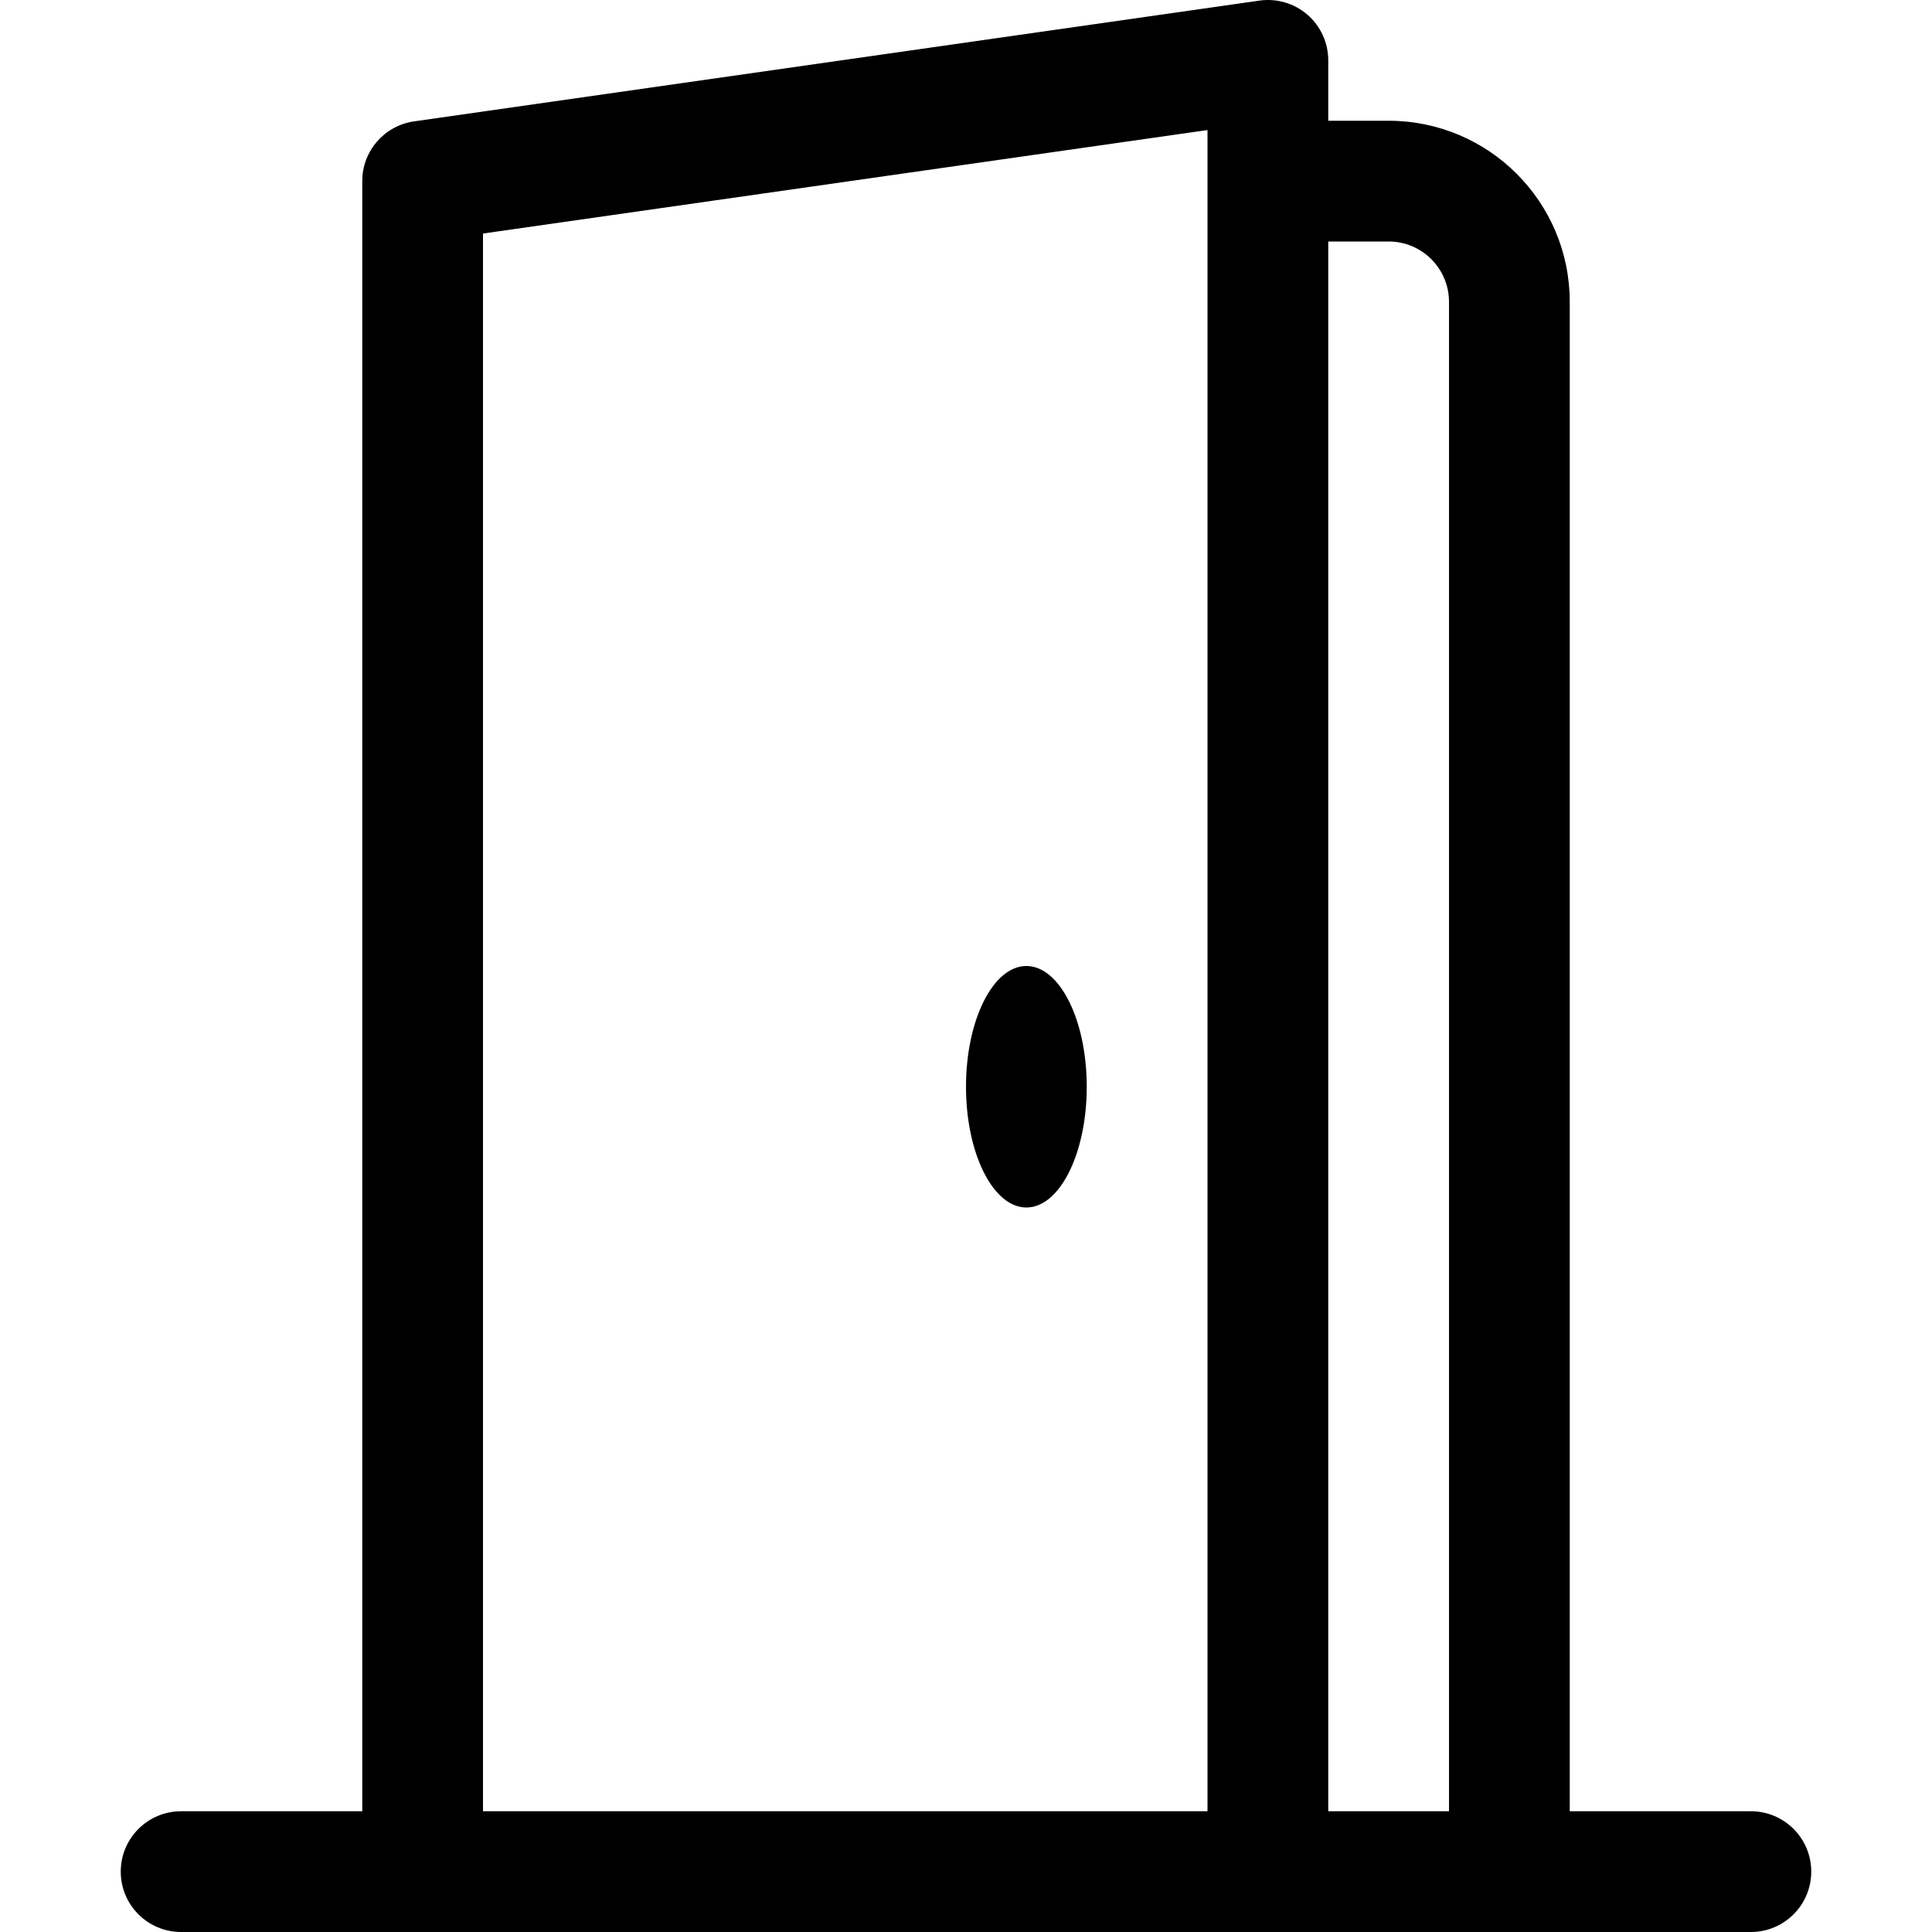
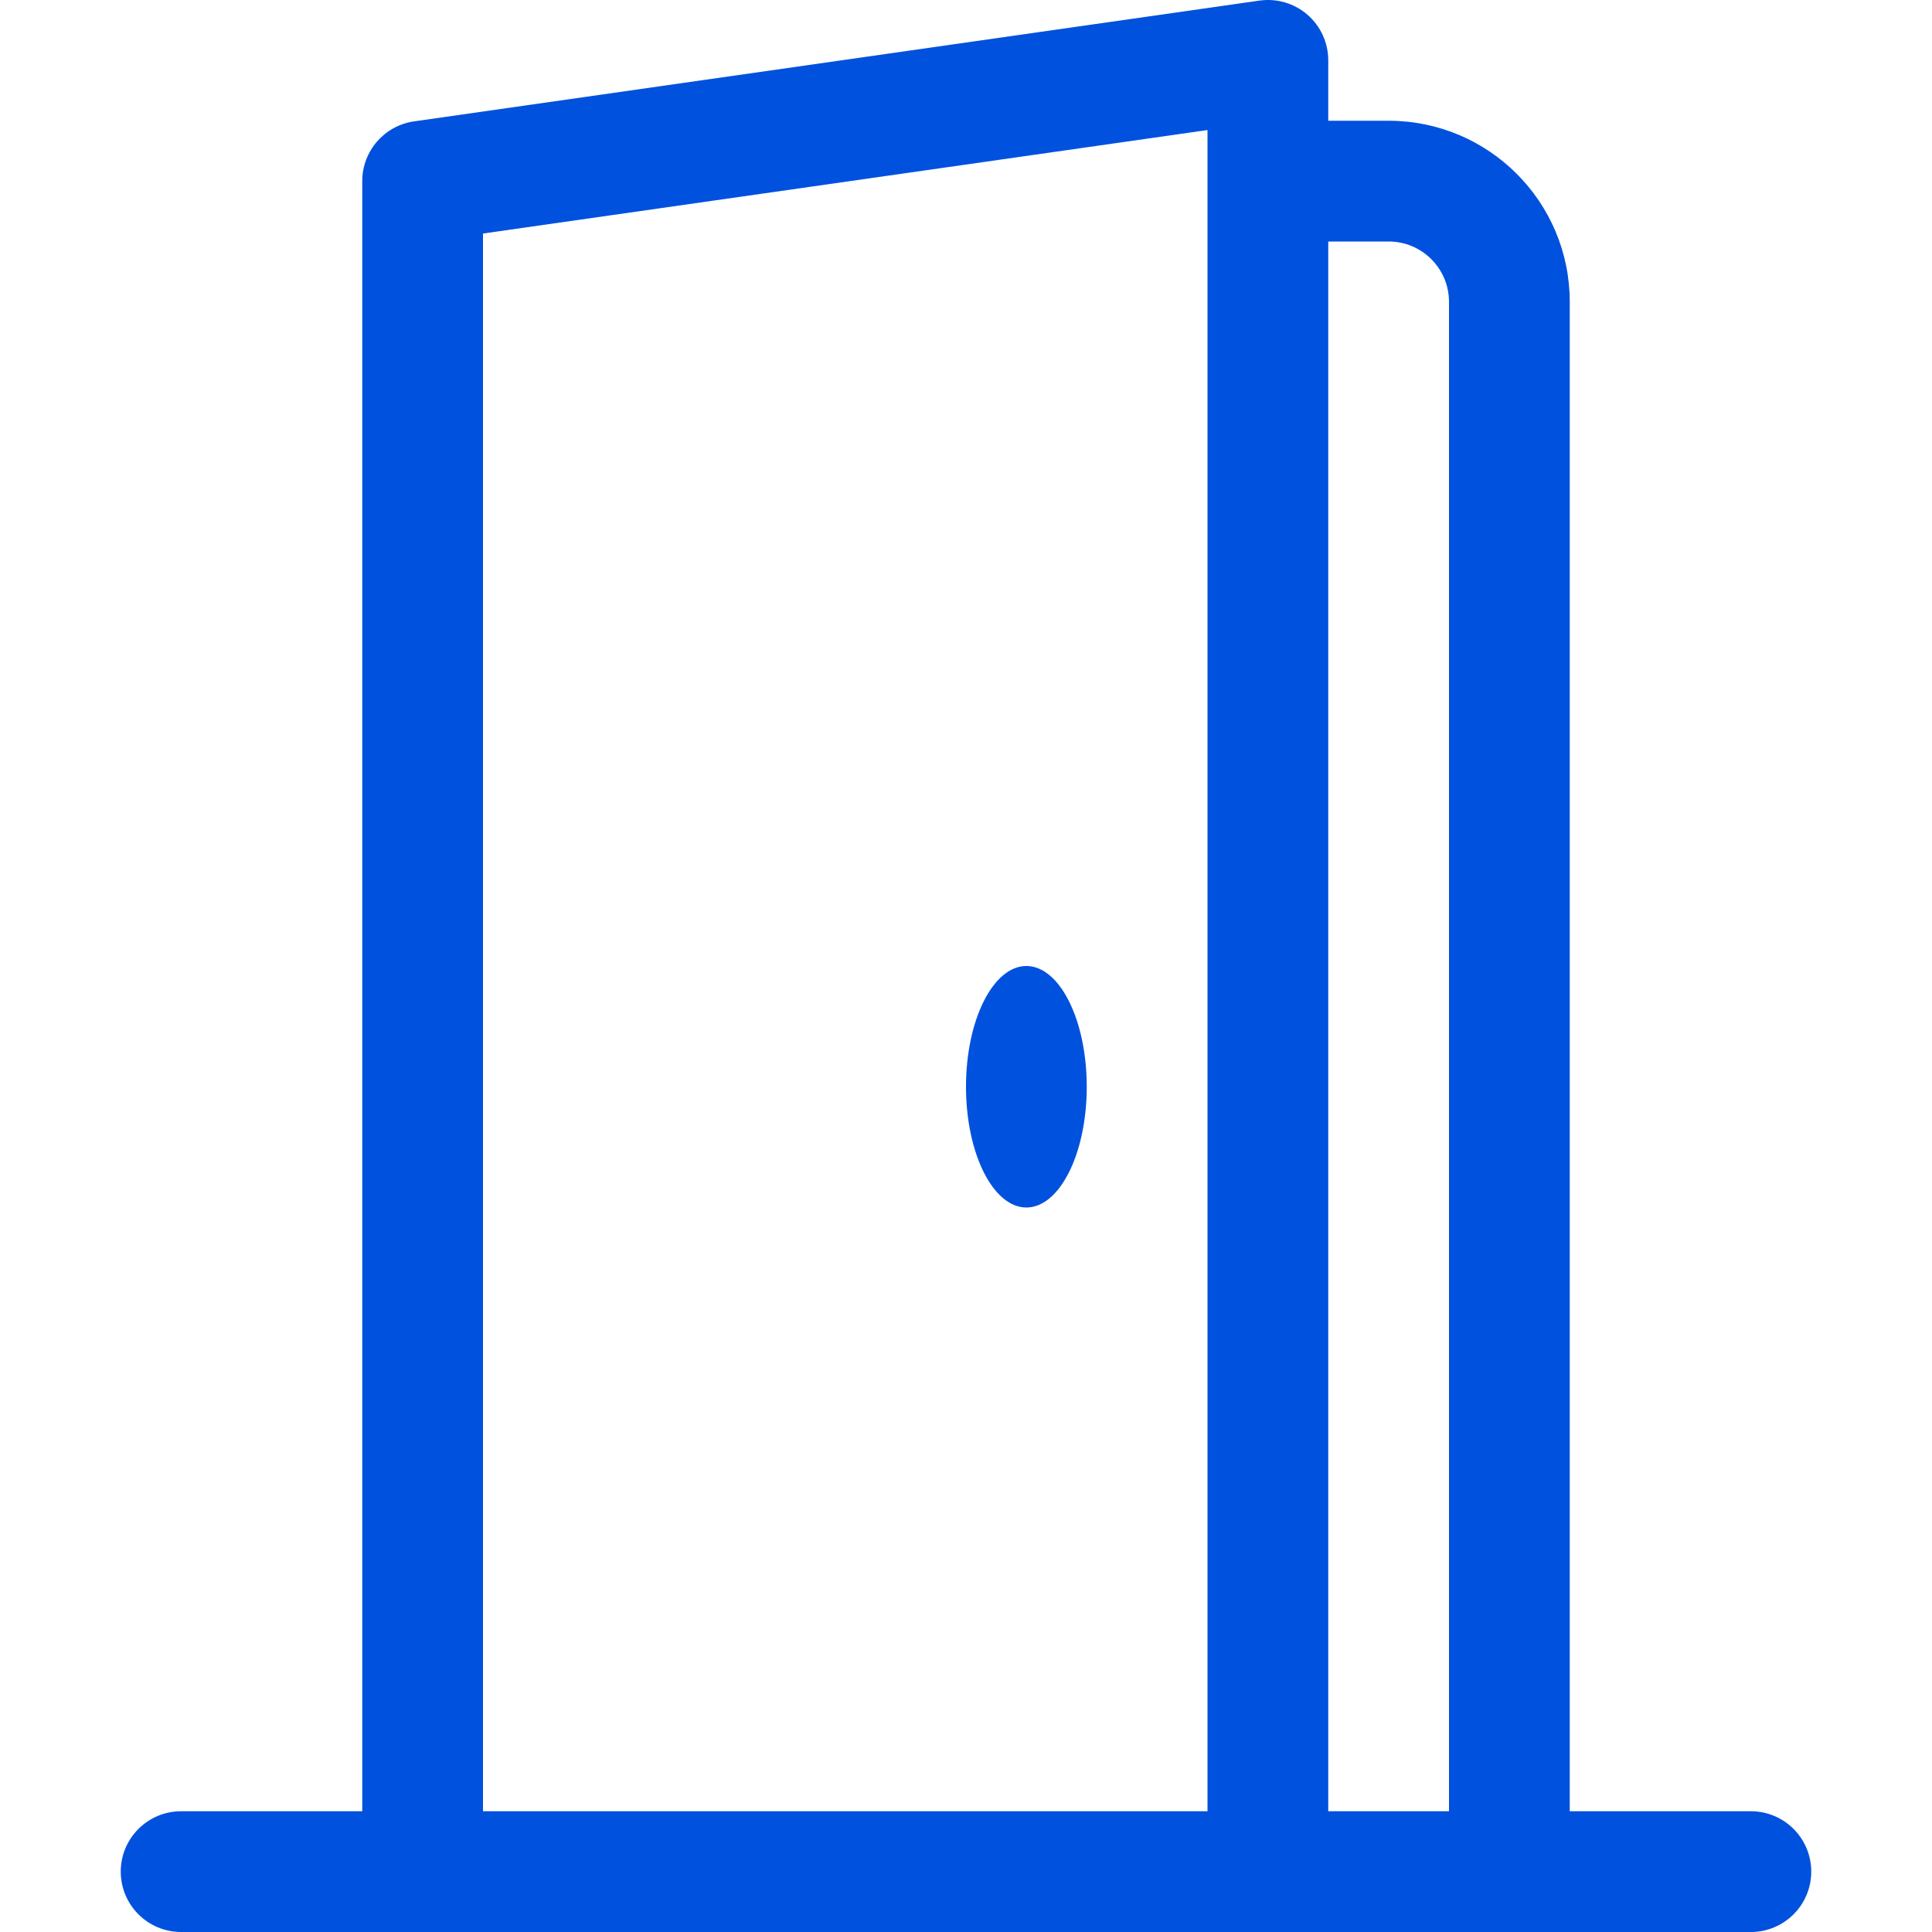
- <svg xmlns="http://www.w3.org/2000/svg" width="16" height="16" fill="currentColor" class="bi bi-door-open" viewBox="0 0 16 16">
+ <svg xmlns="http://www.w3.org/2000/svg" width="16" height="16" fill="#0051DE" class="bi bi-door-open" viewBox="0 0 16 16">
  <path d="M8.5 10c-.276 0-.5-.448-.5-1s.224-1 .5-1 .5.448.5 1-.224 1-.5 1z" />
  <path d="M10.828.122A.5.5 0 0 1 11 .5V1h.5A1.5 1.5 0 0 1 13 2.5V15h1.5a.5.5 0 0 1 0 1h-13a.5.5 0 0 1 0-1H3V1.5a.5.5 0 0 1 .43-.495l7-1a.5.5 0 0 1 .398.117zM11.5 2H11v13h1V2.5a.5.5 0 0 0-.5-.5zM4 1.934V15h6V1.077l-6 .857z" />
</svg>
